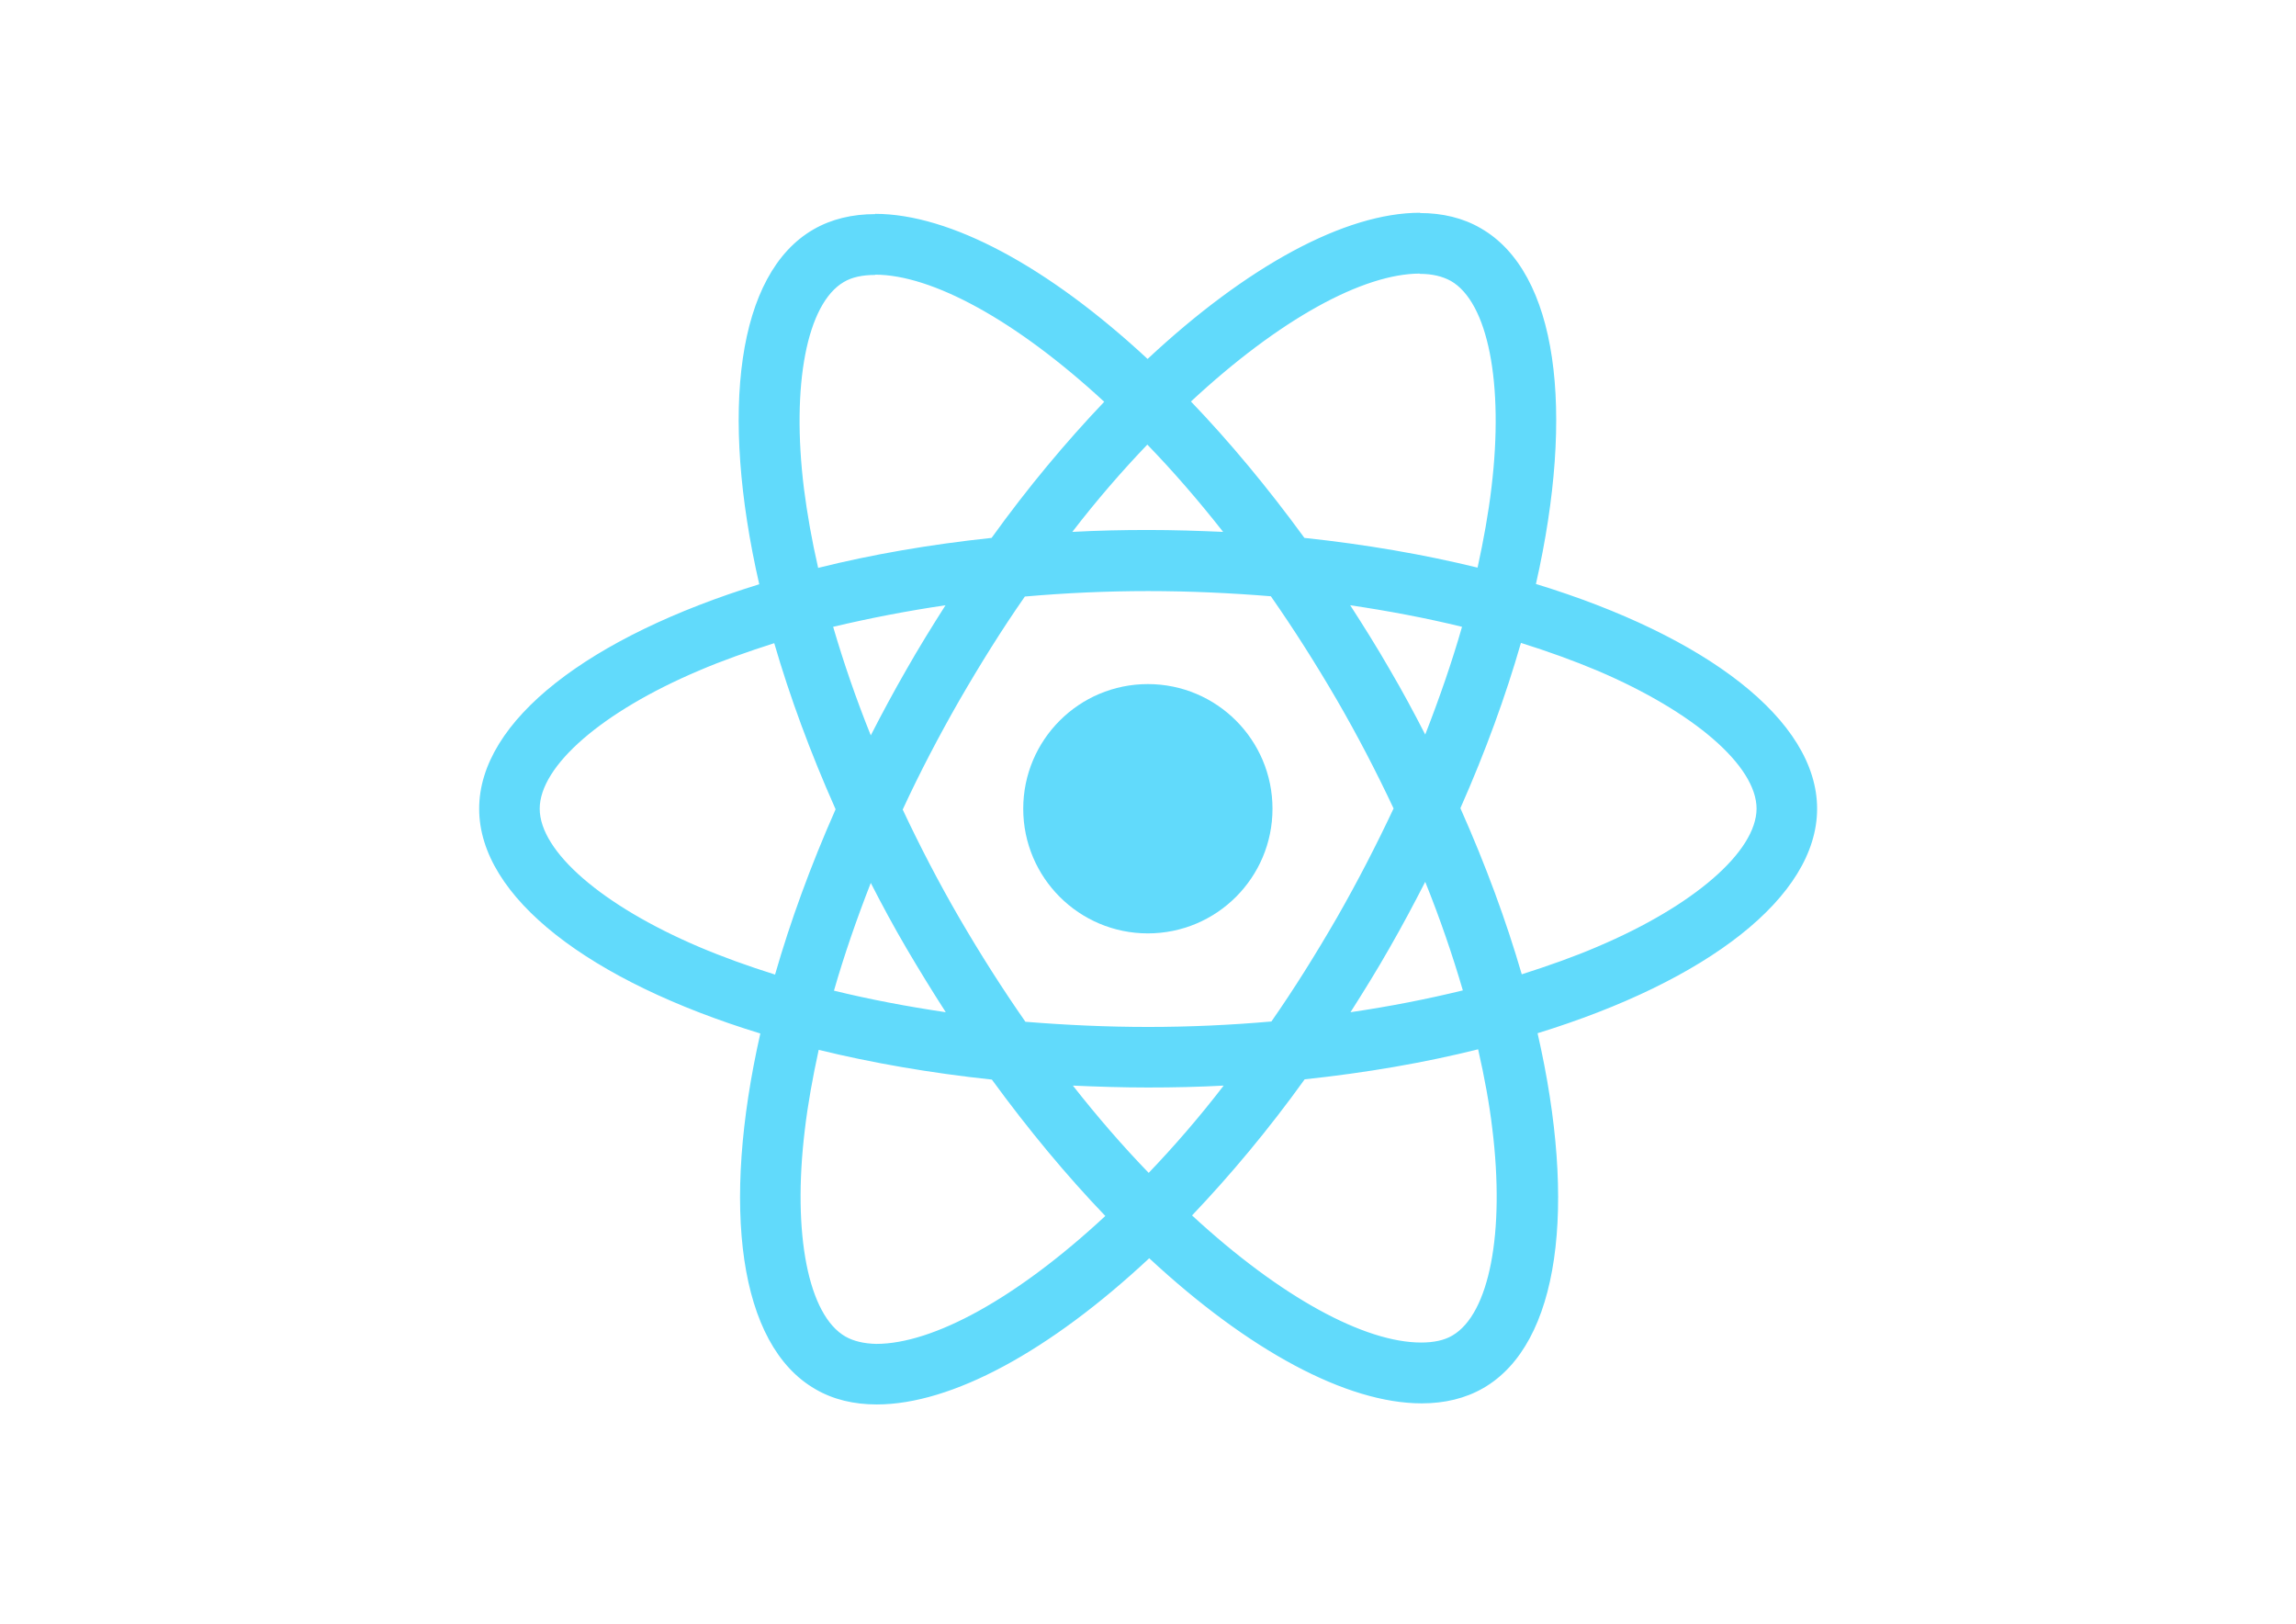
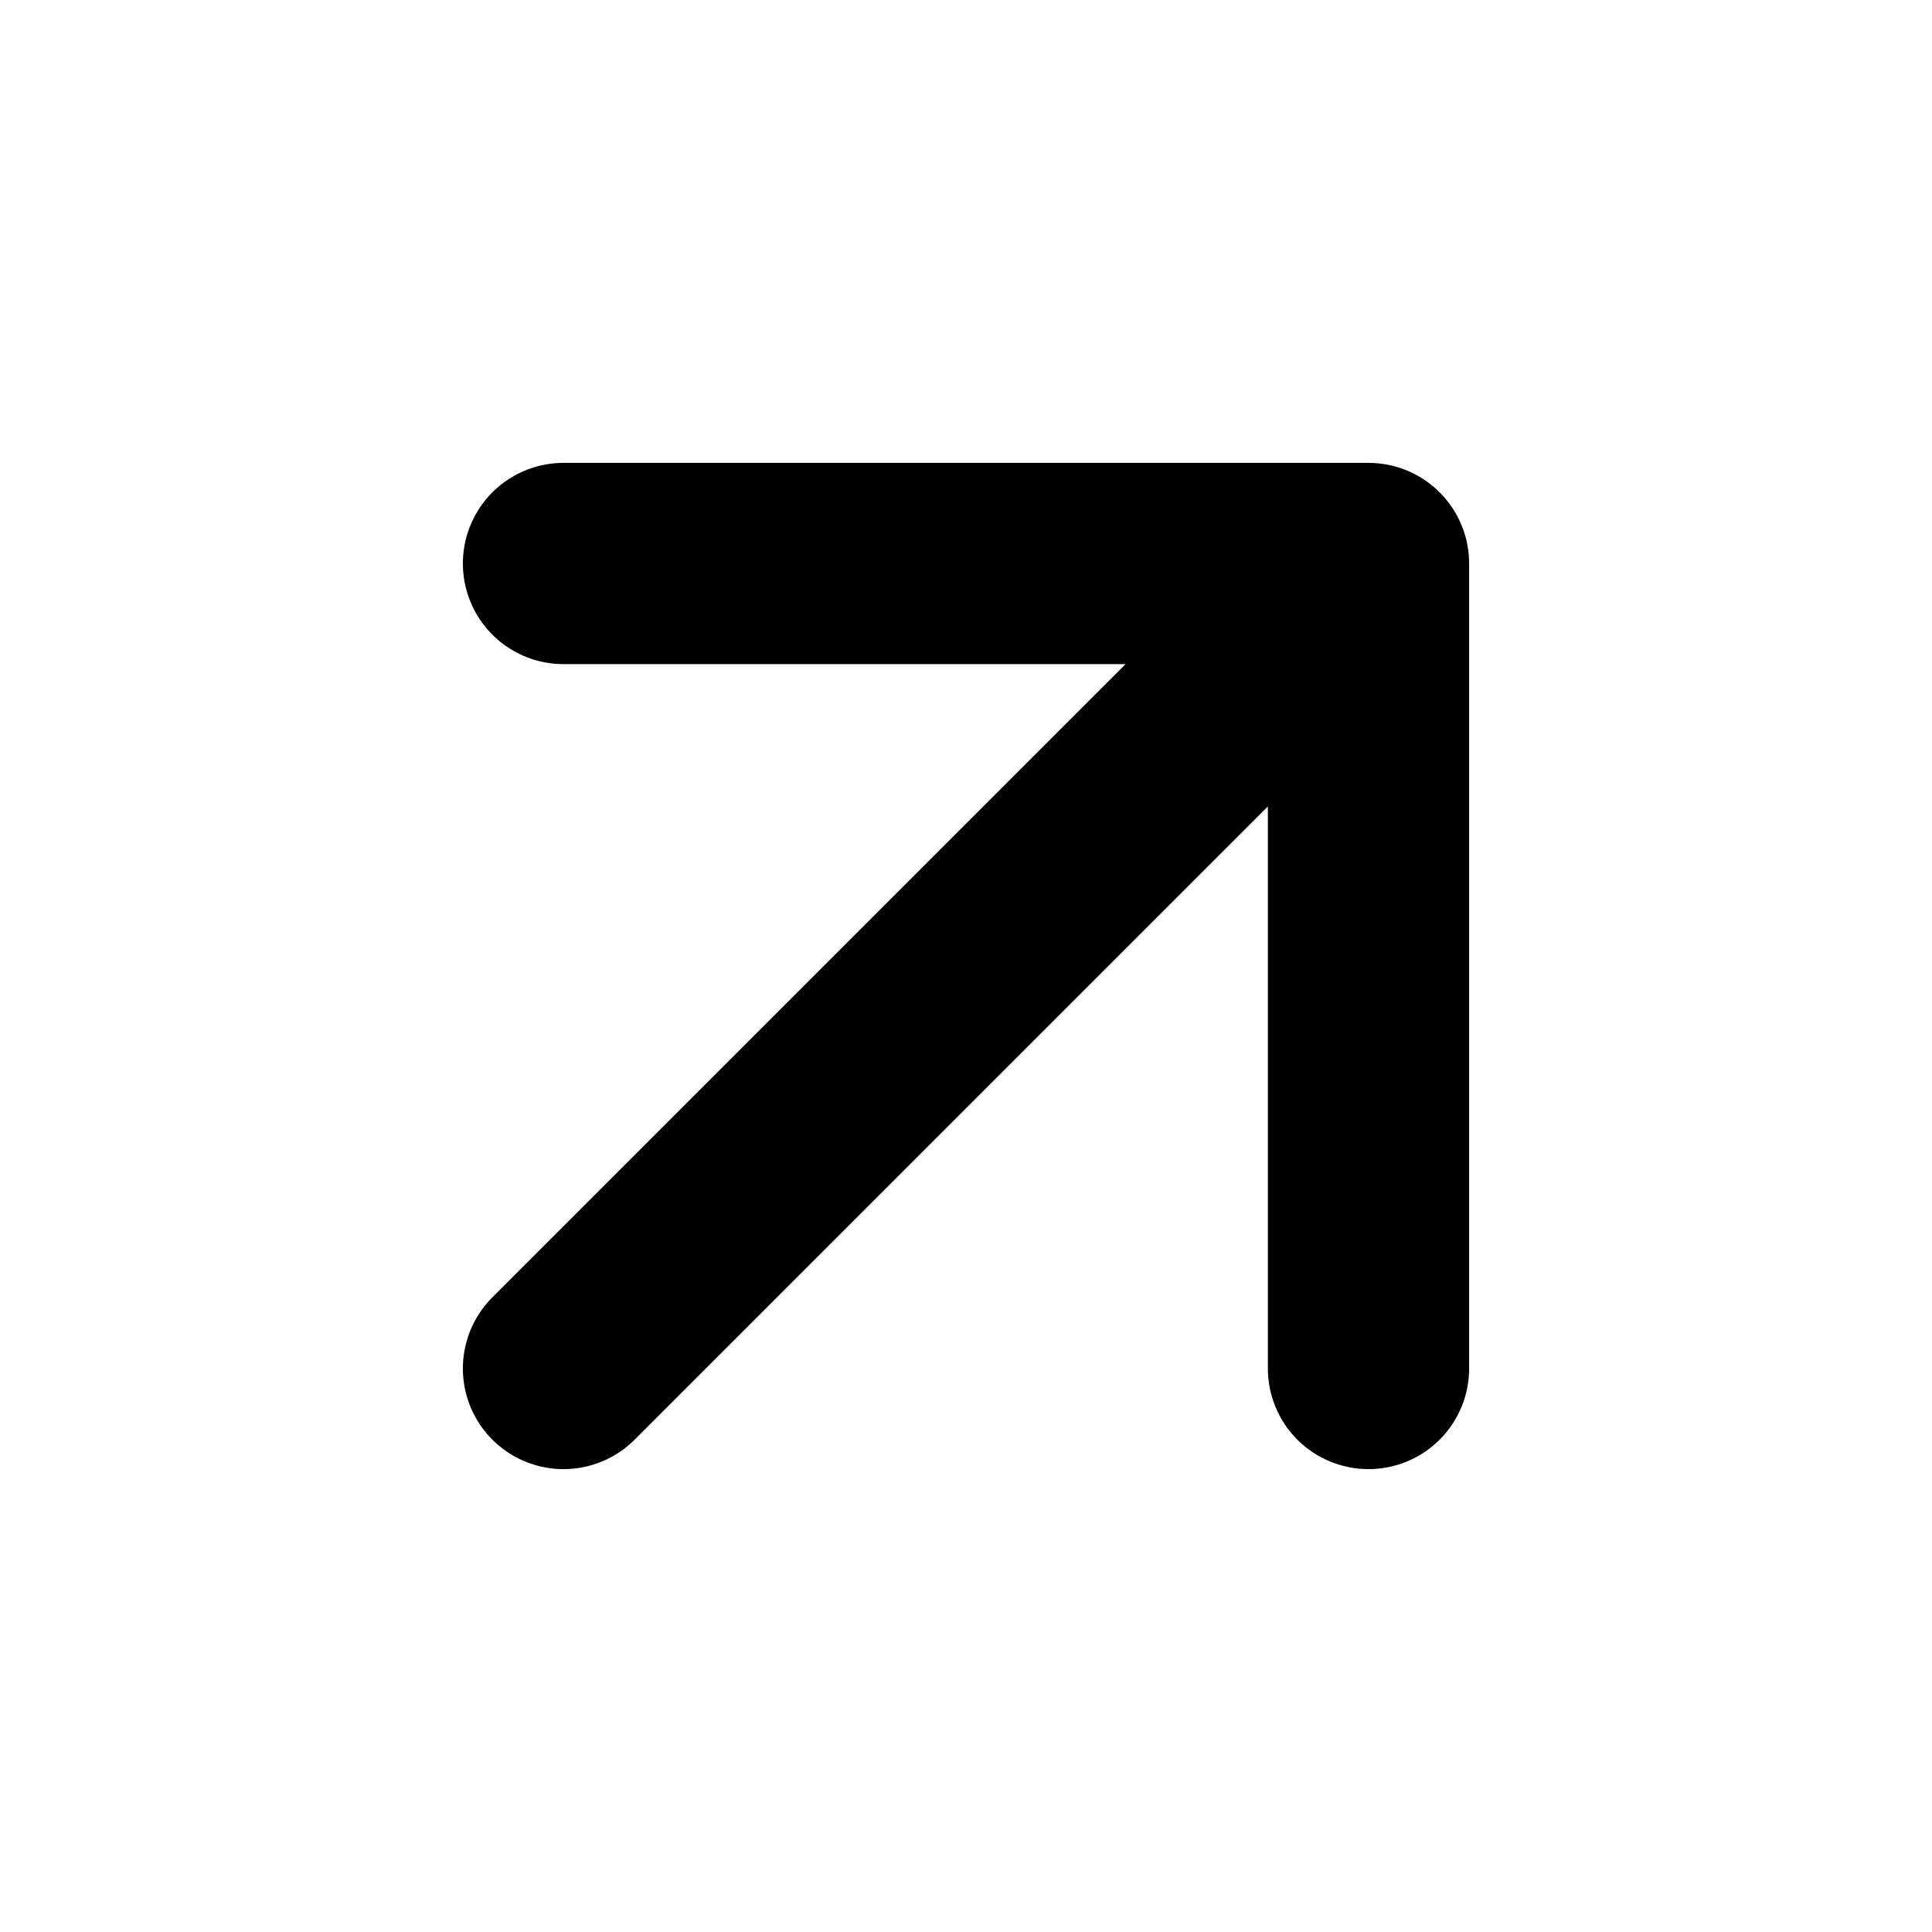
- <svg xmlns="http://www.w3.org/2000/svg" viewBox="0 0 841.9 595.3">
-   <g fill="#61DAFB">
-     <path d="M666.3 296.5c0-32.5-40.7-63.3-103.1-82.4 14.4-63.6 8-114.2-20.2-130.4-6.5-3.8-14.1-5.6-22.4-5.6v22.3c4.6 0 8.3.9 11.4 2.6 13.6 7.8 19.5 37.5 14.9 75.7-1.1 9.4-2.9 19.3-5.1 29.4-19.6-4.8-41-8.5-63.5-10.9-13.5-18.5-27.5-35.3-41.6-50 32.6-30.3 63.2-46.9 84-46.9V78c-27.5 0-63.5 19.6-99.9 53.6-36.4-33.8-72.4-53.2-99.9-53.2v22.3c20.7 0 51.4 16.5 84 46.6-14 14.7-28 31.4-41.3 49.9-22.6 2.4-44 6.1-63.6 11-2.3-10-4-19.7-5.2-29-4.7-38.2 1.1-67.9 14.6-75.8 3-1.8 6.9-2.6 11.5-2.6V78.5c-8.4 0-16 1.8-22.6 5.6-28.1 16.2-34.4 66.7-19.9 130.1-62.2 19.2-102.7 49.9-102.7 82.3 0 32.5 40.7 63.3 103.1 82.4-14.4 63.6-8 114.2 20.2 130.4 6.5 3.8 14.1 5.6 22.5 5.6 27.5 0 63.5-19.6 99.9-53.6 36.4 33.8 72.4 53.2 99.9 53.2 8.4 0 16-1.8 22.6-5.6 28.1-16.2 34.4-66.7 19.9-130.1 62-19.1 102.5-49.9 102.5-82.3zm-130.2-66.7c-3.7 12.9-8.3 26.2-13.5 39.5-4.1-8-8.4-16-13.1-24-4.6-8-9.5-15.8-14.4-23.4 14.2 2.1 27.9 4.7 41 7.9zm-45.8 106.5c-7.8 13.5-15.8 26.3-24.1 38.2-14.9 1.3-30 2-45.2 2-15.1 0-30.2-.7-45-1.9-8.3-11.9-16.4-24.6-24.2-38-7.6-13.1-14.5-26.4-20.8-39.8 6.2-13.4 13.2-26.8 20.7-39.9 7.8-13.5 15.8-26.3 24.1-38.2 14.9-1.3 30-2 45.2-2 15.1 0 30.2.7 45 1.9 8.3 11.9 16.4 24.6 24.2 38 7.6 13.1 14.5 26.4 20.8 39.8-6.3 13.4-13.2 26.8-20.7 39.9zm32.3-13c5.4 13.4 10 26.8 13.8 39.8-13.1 3.2-26.9 5.9-41.2 8 4.9-7.7 9.8-15.6 14.4-23.7 4.6-8 8.9-16.1 13-24.1zM421.2 430c-9.3-9.6-18.6-20.3-27.8-32 9 .4 18.2.7 27.5.7 9.4 0 18.7-.2 27.8-.7-9 11.7-18.3 22.4-27.5 32zm-74.4-58.9c-14.2-2.1-27.9-4.7-41-7.9 3.7-12.9 8.3-26.2 13.5-39.5 4.1 8 8.4 16 13.1 24 4.7 8 9.5 15.8 14.4 23.4zM420.7 163c9.3 9.6 18.6 20.3 27.8 32-9-.4-18.2-.7-27.5-.7-9.4 0-18.7.2-27.8.7 9-11.7 18.3-22.4 27.5-32zm-74 58.9c-4.9 7.7-9.8 15.6-14.4 23.7-4.6 8-8.9 16-13 24-5.4-13.4-10-26.8-13.8-39.8 13.1-3.1 26.9-5.8 41.2-7.9zm-90.5 125.2c-35.4-15.1-58.3-34.9-58.3-50.6 0-15.7 22.9-35.6 58.3-50.6 8.6-3.7 18-7 27.7-10.1 5.7 19.6 13.2 40 22.5 60.9-9.2 20.8-16.6 41.1-22.2 60.6-9.9-3.1-19.3-6.5-28-10.2zM310 490c-13.6-7.8-19.5-37.5-14.9-75.7 1.1-9.4 2.9-19.3 5.1-29.4 19.6 4.8 41 8.5 63.5 10.9 13.5 18.5 27.5 35.3 41.6 50-32.6 30.3-63.2 46.9-84 46.9-4.5-.1-8.3-1-11.3-2.7zm237.2-76.2c4.7 38.2-1.1 67.9-14.6 75.8-3 1.8-6.9 2.6-11.5 2.6-20.7 0-51.4-16.5-84-46.6 14-14.7 28-31.4 41.3-49.9 22.6-2.4 44-6.1 63.6-11 2.3 10.1 4.1 19.8 5.2 29.1zm38.5-66.7c-8.6 3.7-18 7-27.7 10.1-5.7-19.6-13.2-40-22.5-60.9 9.2-20.8 16.6-41.1 22.2-60.6 9.9 3.1 19.3 6.5 28.1 10.2 35.4 15.1 58.3 34.9 58.3 50.6-.1 15.7-23 35.6-58.4 50.6zM320.8 78.4z" />
-     <circle cx="420.9" cy="296.5" r="45.7" />
-     <path d="M520.5 78.1z" />
-   </g>
+ <svg xmlns="http://www.w3.org/2000/svg" viewBox="0 0 24 24" fill="none" stroke="currentColor" stroke-width="2.5" stroke-linecap="round" stroke-linejoin="round">
+   <path d="M7 17L17 7M17 7H7M17 7V17" />
</svg>
